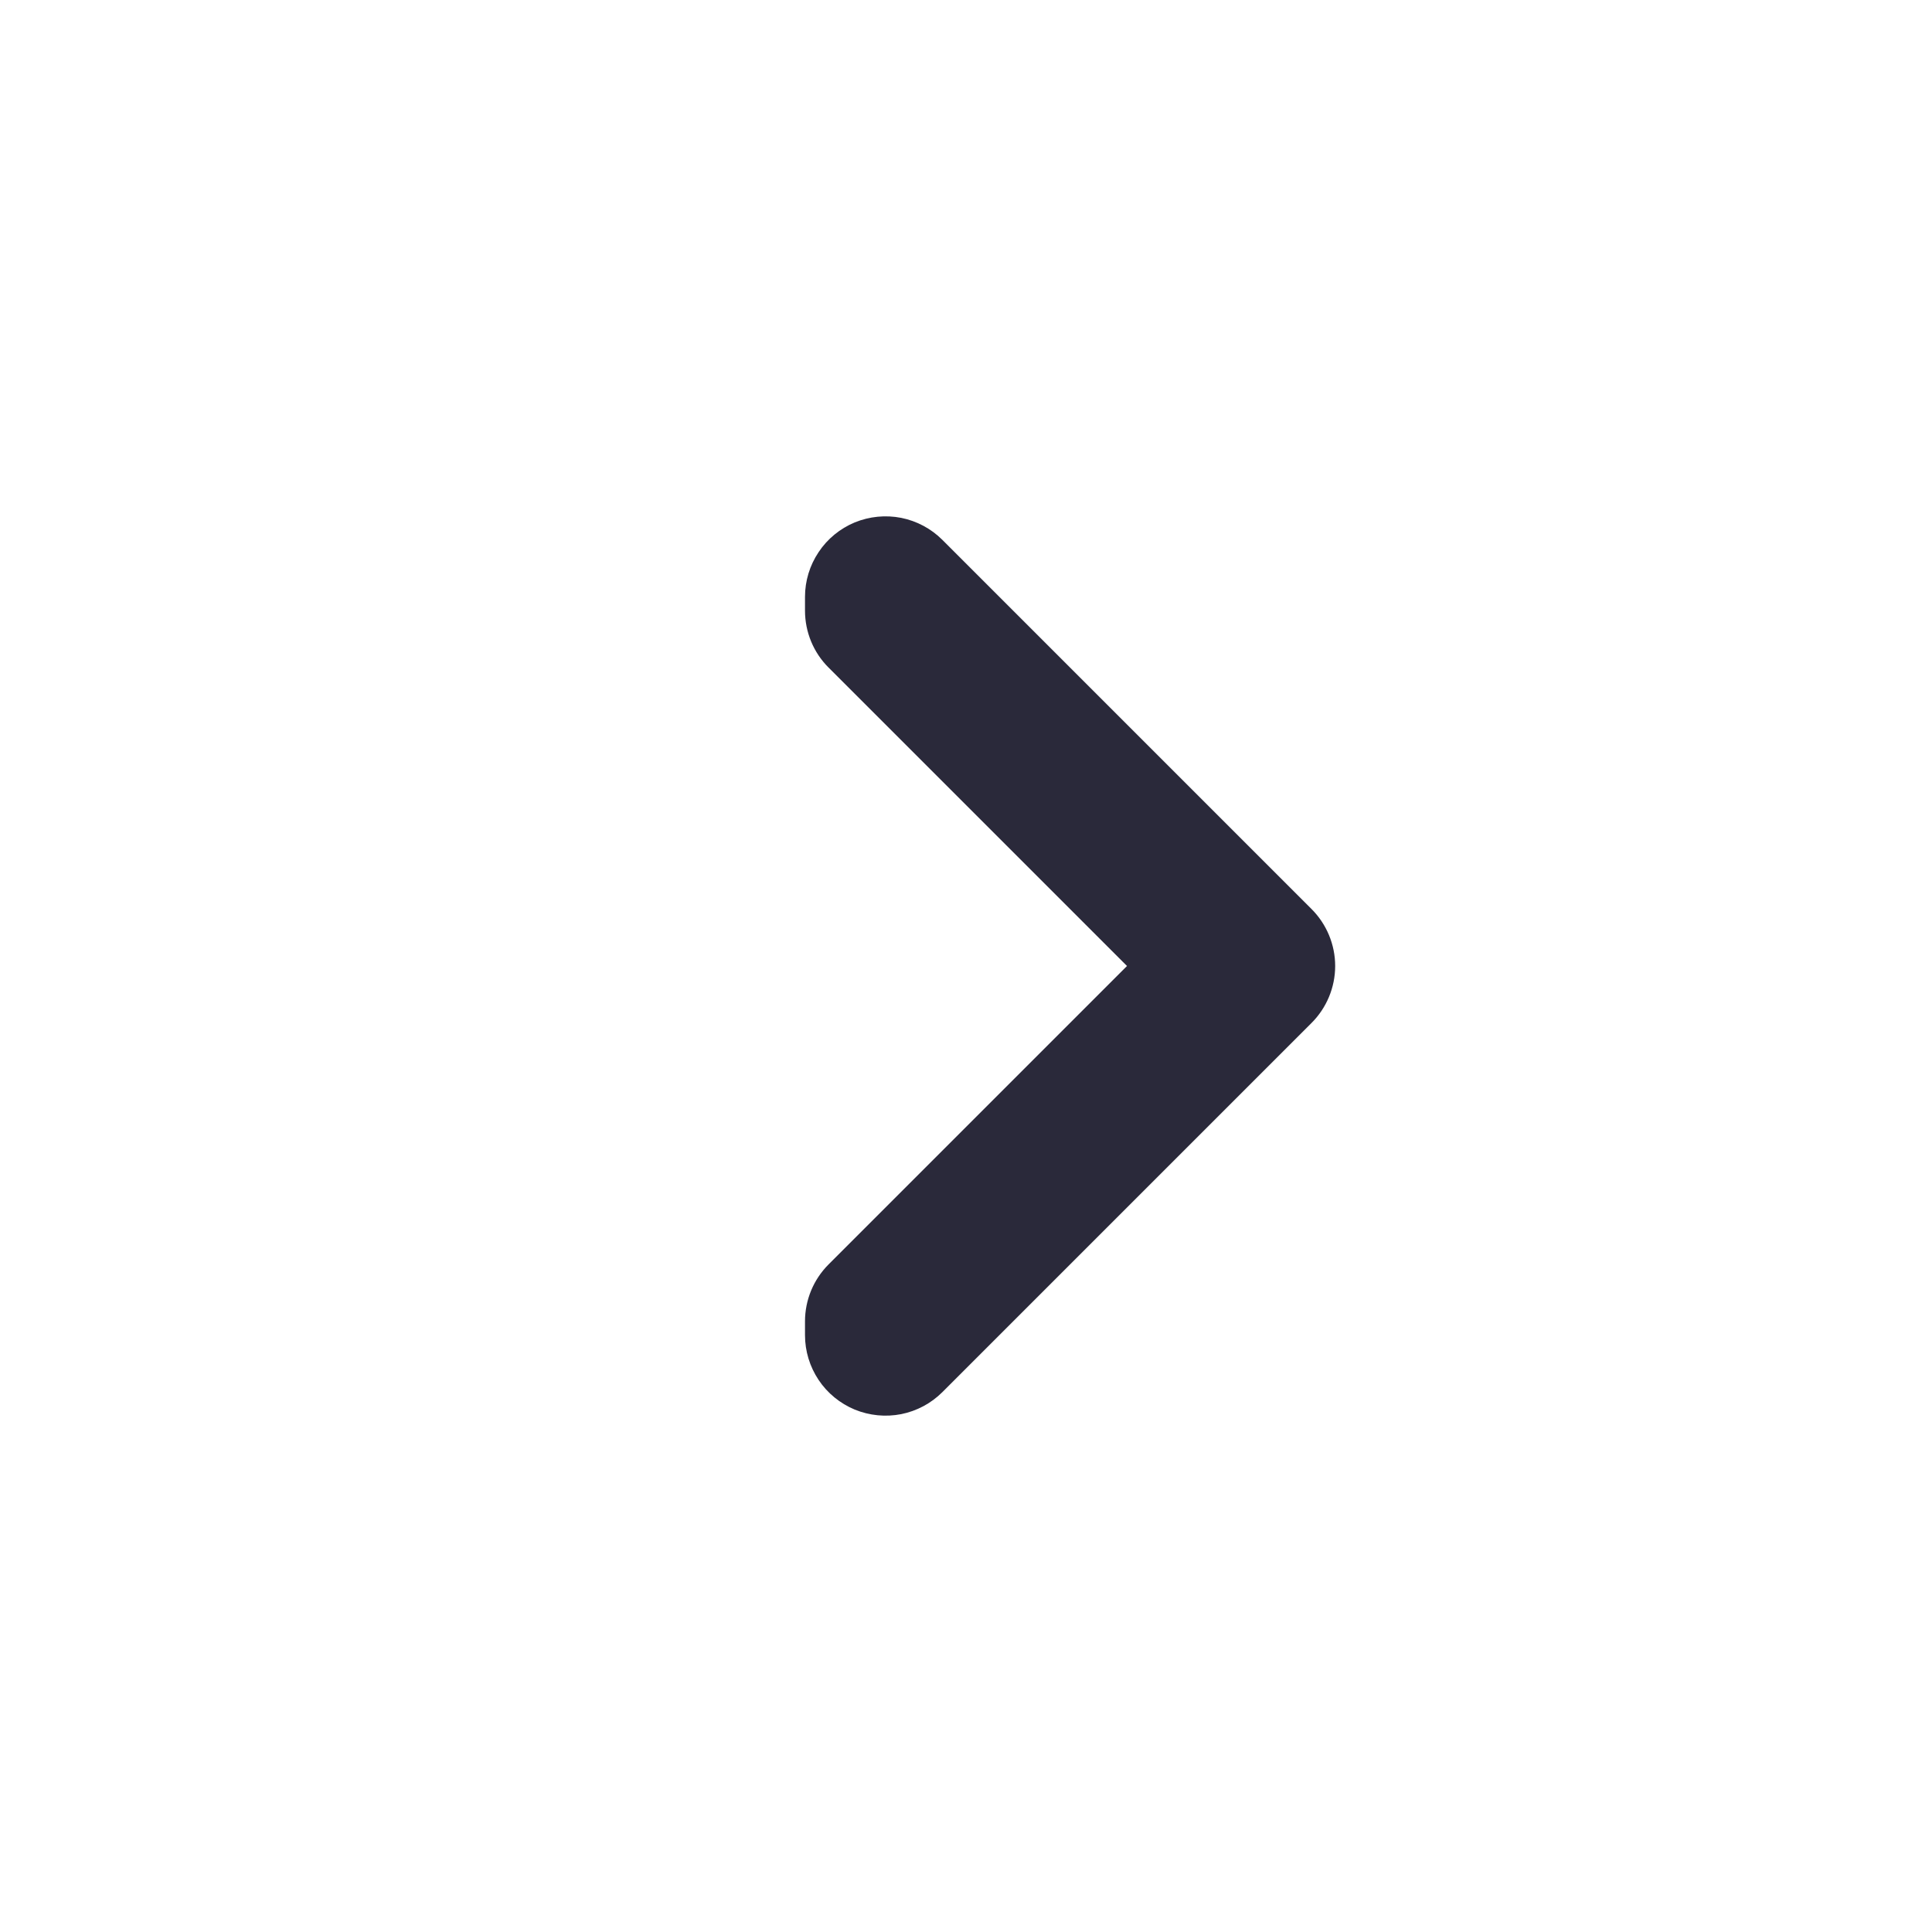
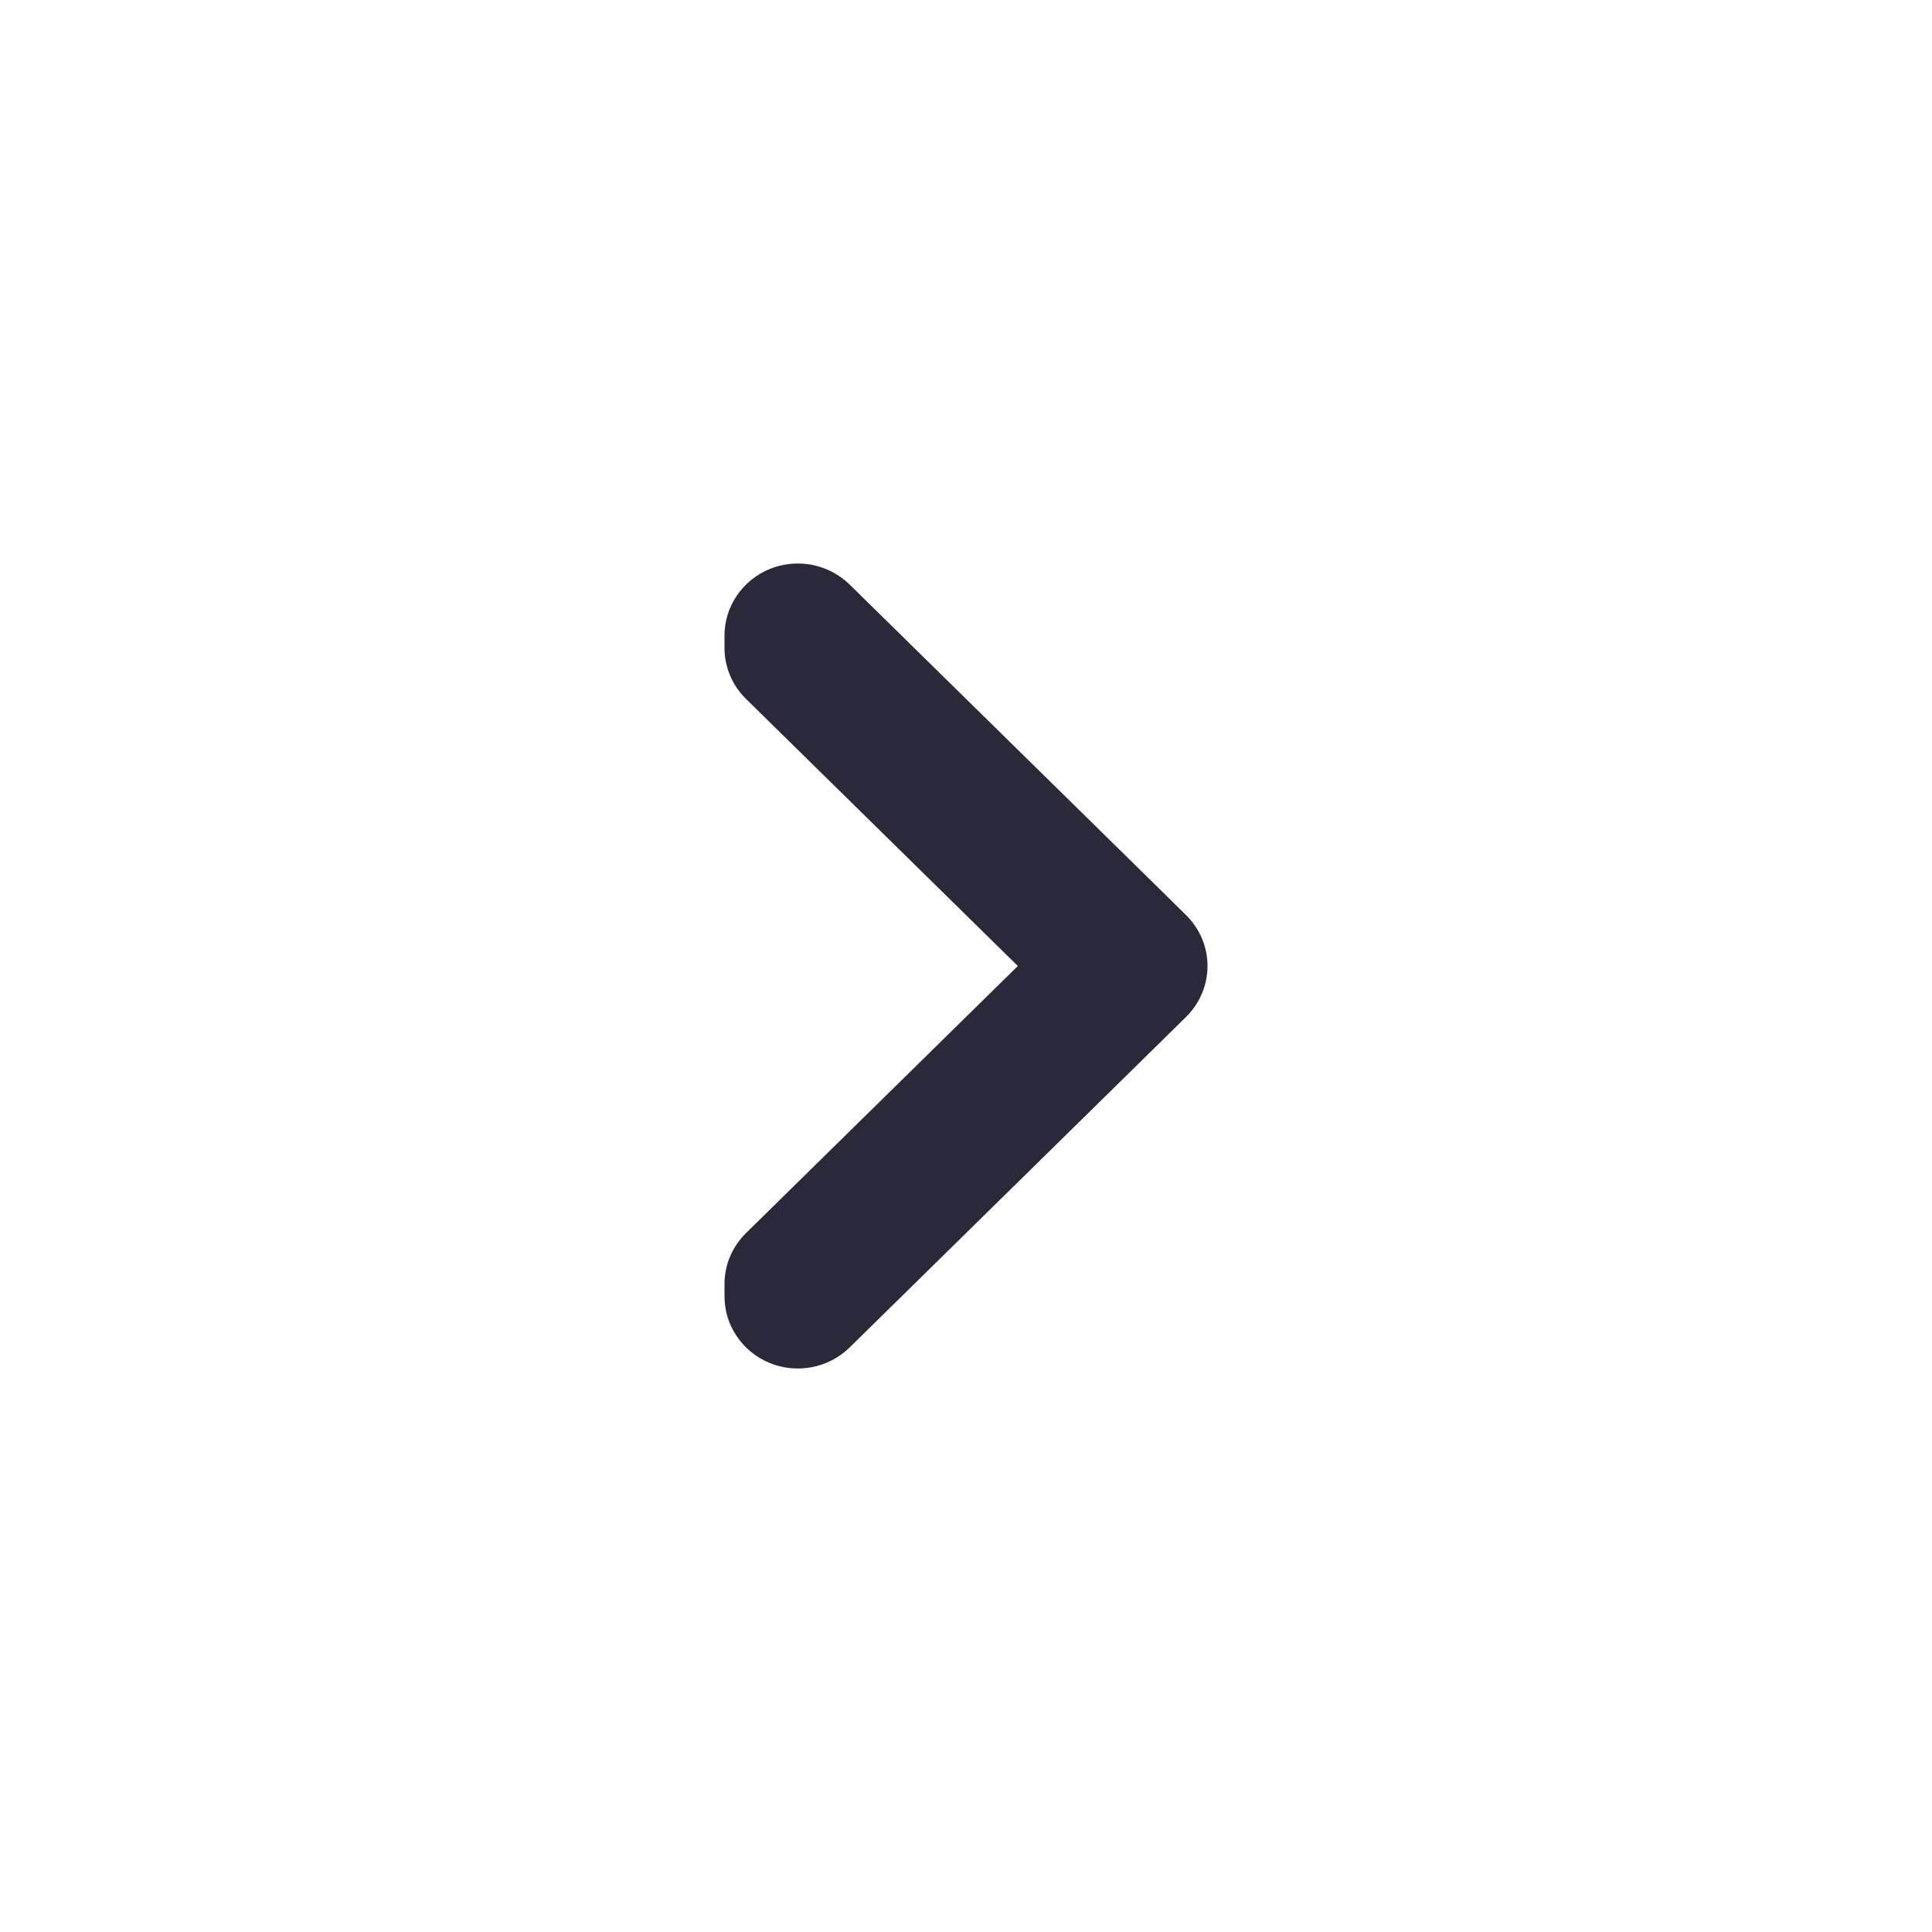
<svg xmlns="http://www.w3.org/2000/svg" width="24" height="24" viewBox="0 0 24 24" fill="none">
  <g id="chevron-right">
-     <path id="main" d="M16.293 12.707C16.48 12.52 16.586 12.265 16.586 12C16.586 11.735 16.48 11.48 16.293 11.293L15.5 10.5L11.707 6.707C11.567 6.567 11.389 6.472 11.195 6.433C11.001 6.395 10.8 6.415 10.617 6.49C10.435 6.566 10.278 6.694 10.169 6.859C10.059 7.023 10 7.216 10 7.414V7.586C10 7.851 10.105 8.106 10.293 8.293L14 12L10.293 15.707C10.105 15.895 10 16.149 10 16.414V16.586C10 16.784 10.059 16.977 10.169 17.142C10.278 17.306 10.435 17.434 10.617 17.51C10.8 17.585 11.001 17.605 11.195 17.567C11.389 17.528 11.567 17.433 11.707 17.293L15.5 13.5L16.293 12.707Z" fill="#2A293A" />
+     <path id="main" d="M14.733 12.633C14.904 12.465 15 12.237 15 12C15 11.763 14.904 11.535 14.733 11.367L14.011 10.657L10.555 7.262C10.428 7.137 10.265 7.052 10.089 7.017C9.912 6.983 9.729 7 9.562 7.068C9.396 7.136 9.254 7.251 9.154 7.398C9.053 7.545 9 7.718 9 7.895V8.049C9 8.286 9.096 8.514 9.267 8.682L12.644 12L9.267 15.318C9.096 15.486 9 15.714 9 15.951V16.105C9 16.282 9.053 16.455 9.154 16.602C9.254 16.749 9.396 16.864 9.562 16.932C9.729 17 9.912 17.017 10.089 16.983C10.265 16.948 10.428 16.863 10.555 16.738L14.011 13.343L14.733 12.633Z" fill="#2A293A" />
  </g>
</svg>
